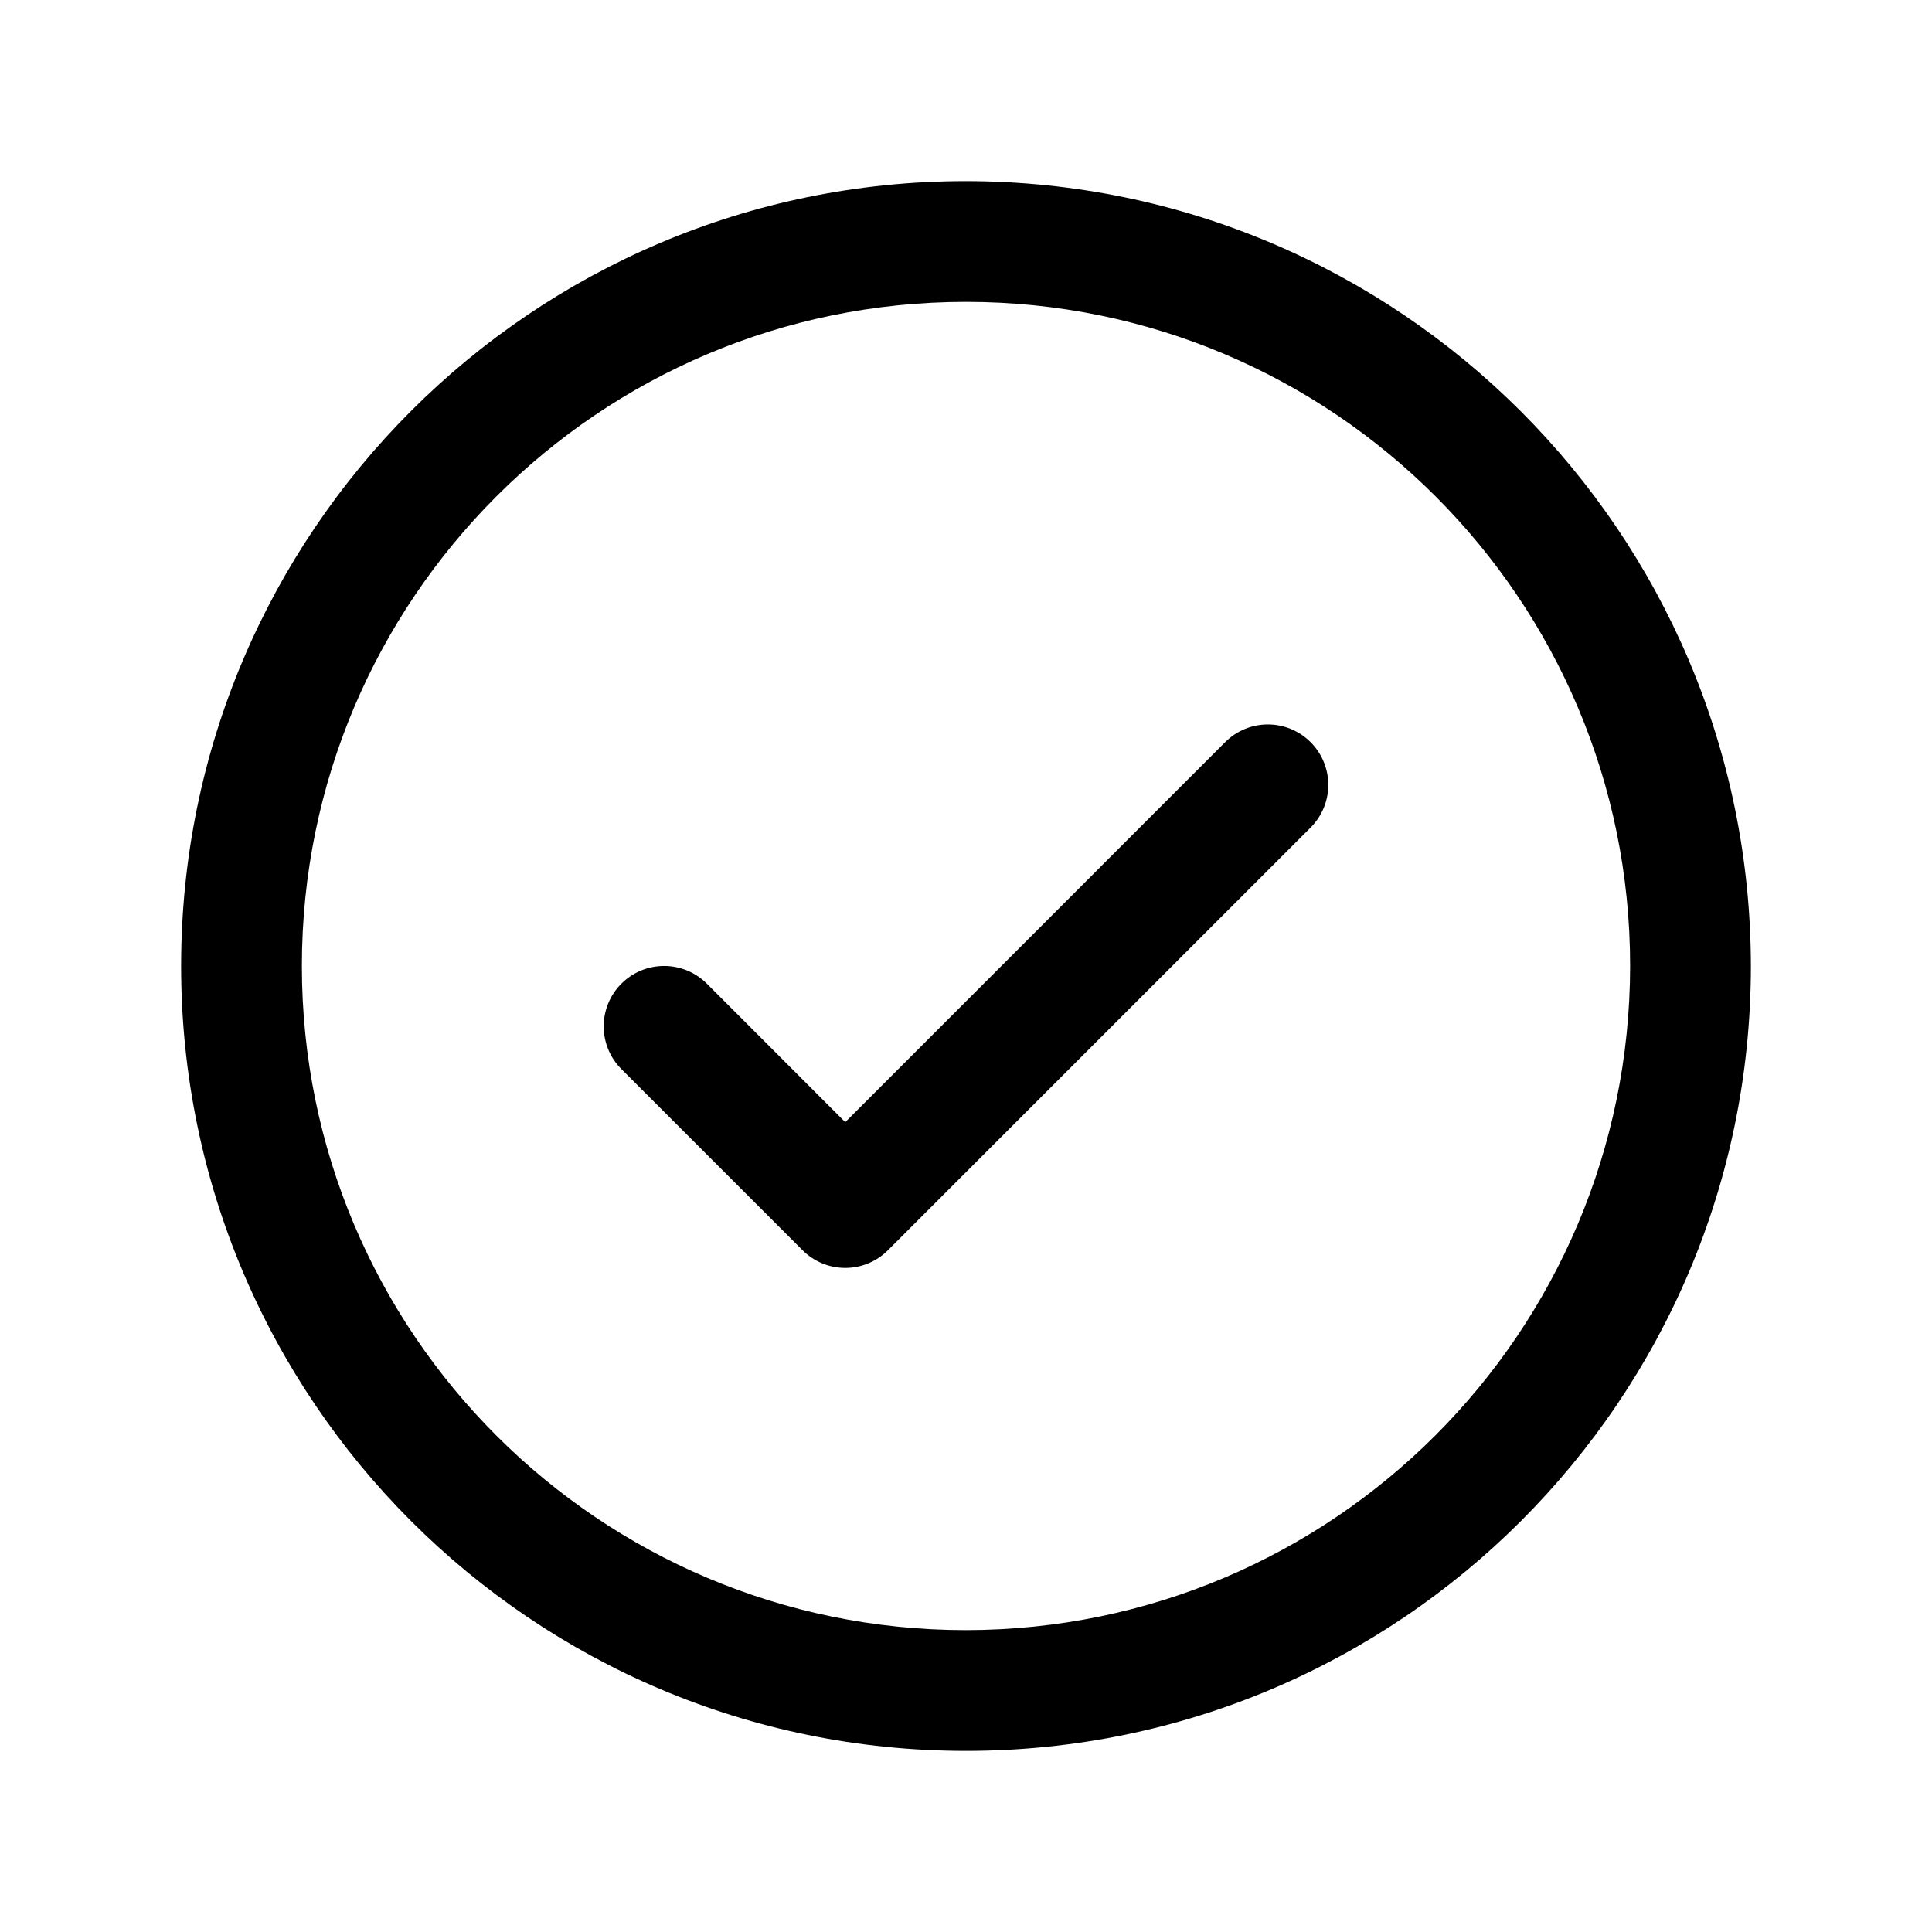
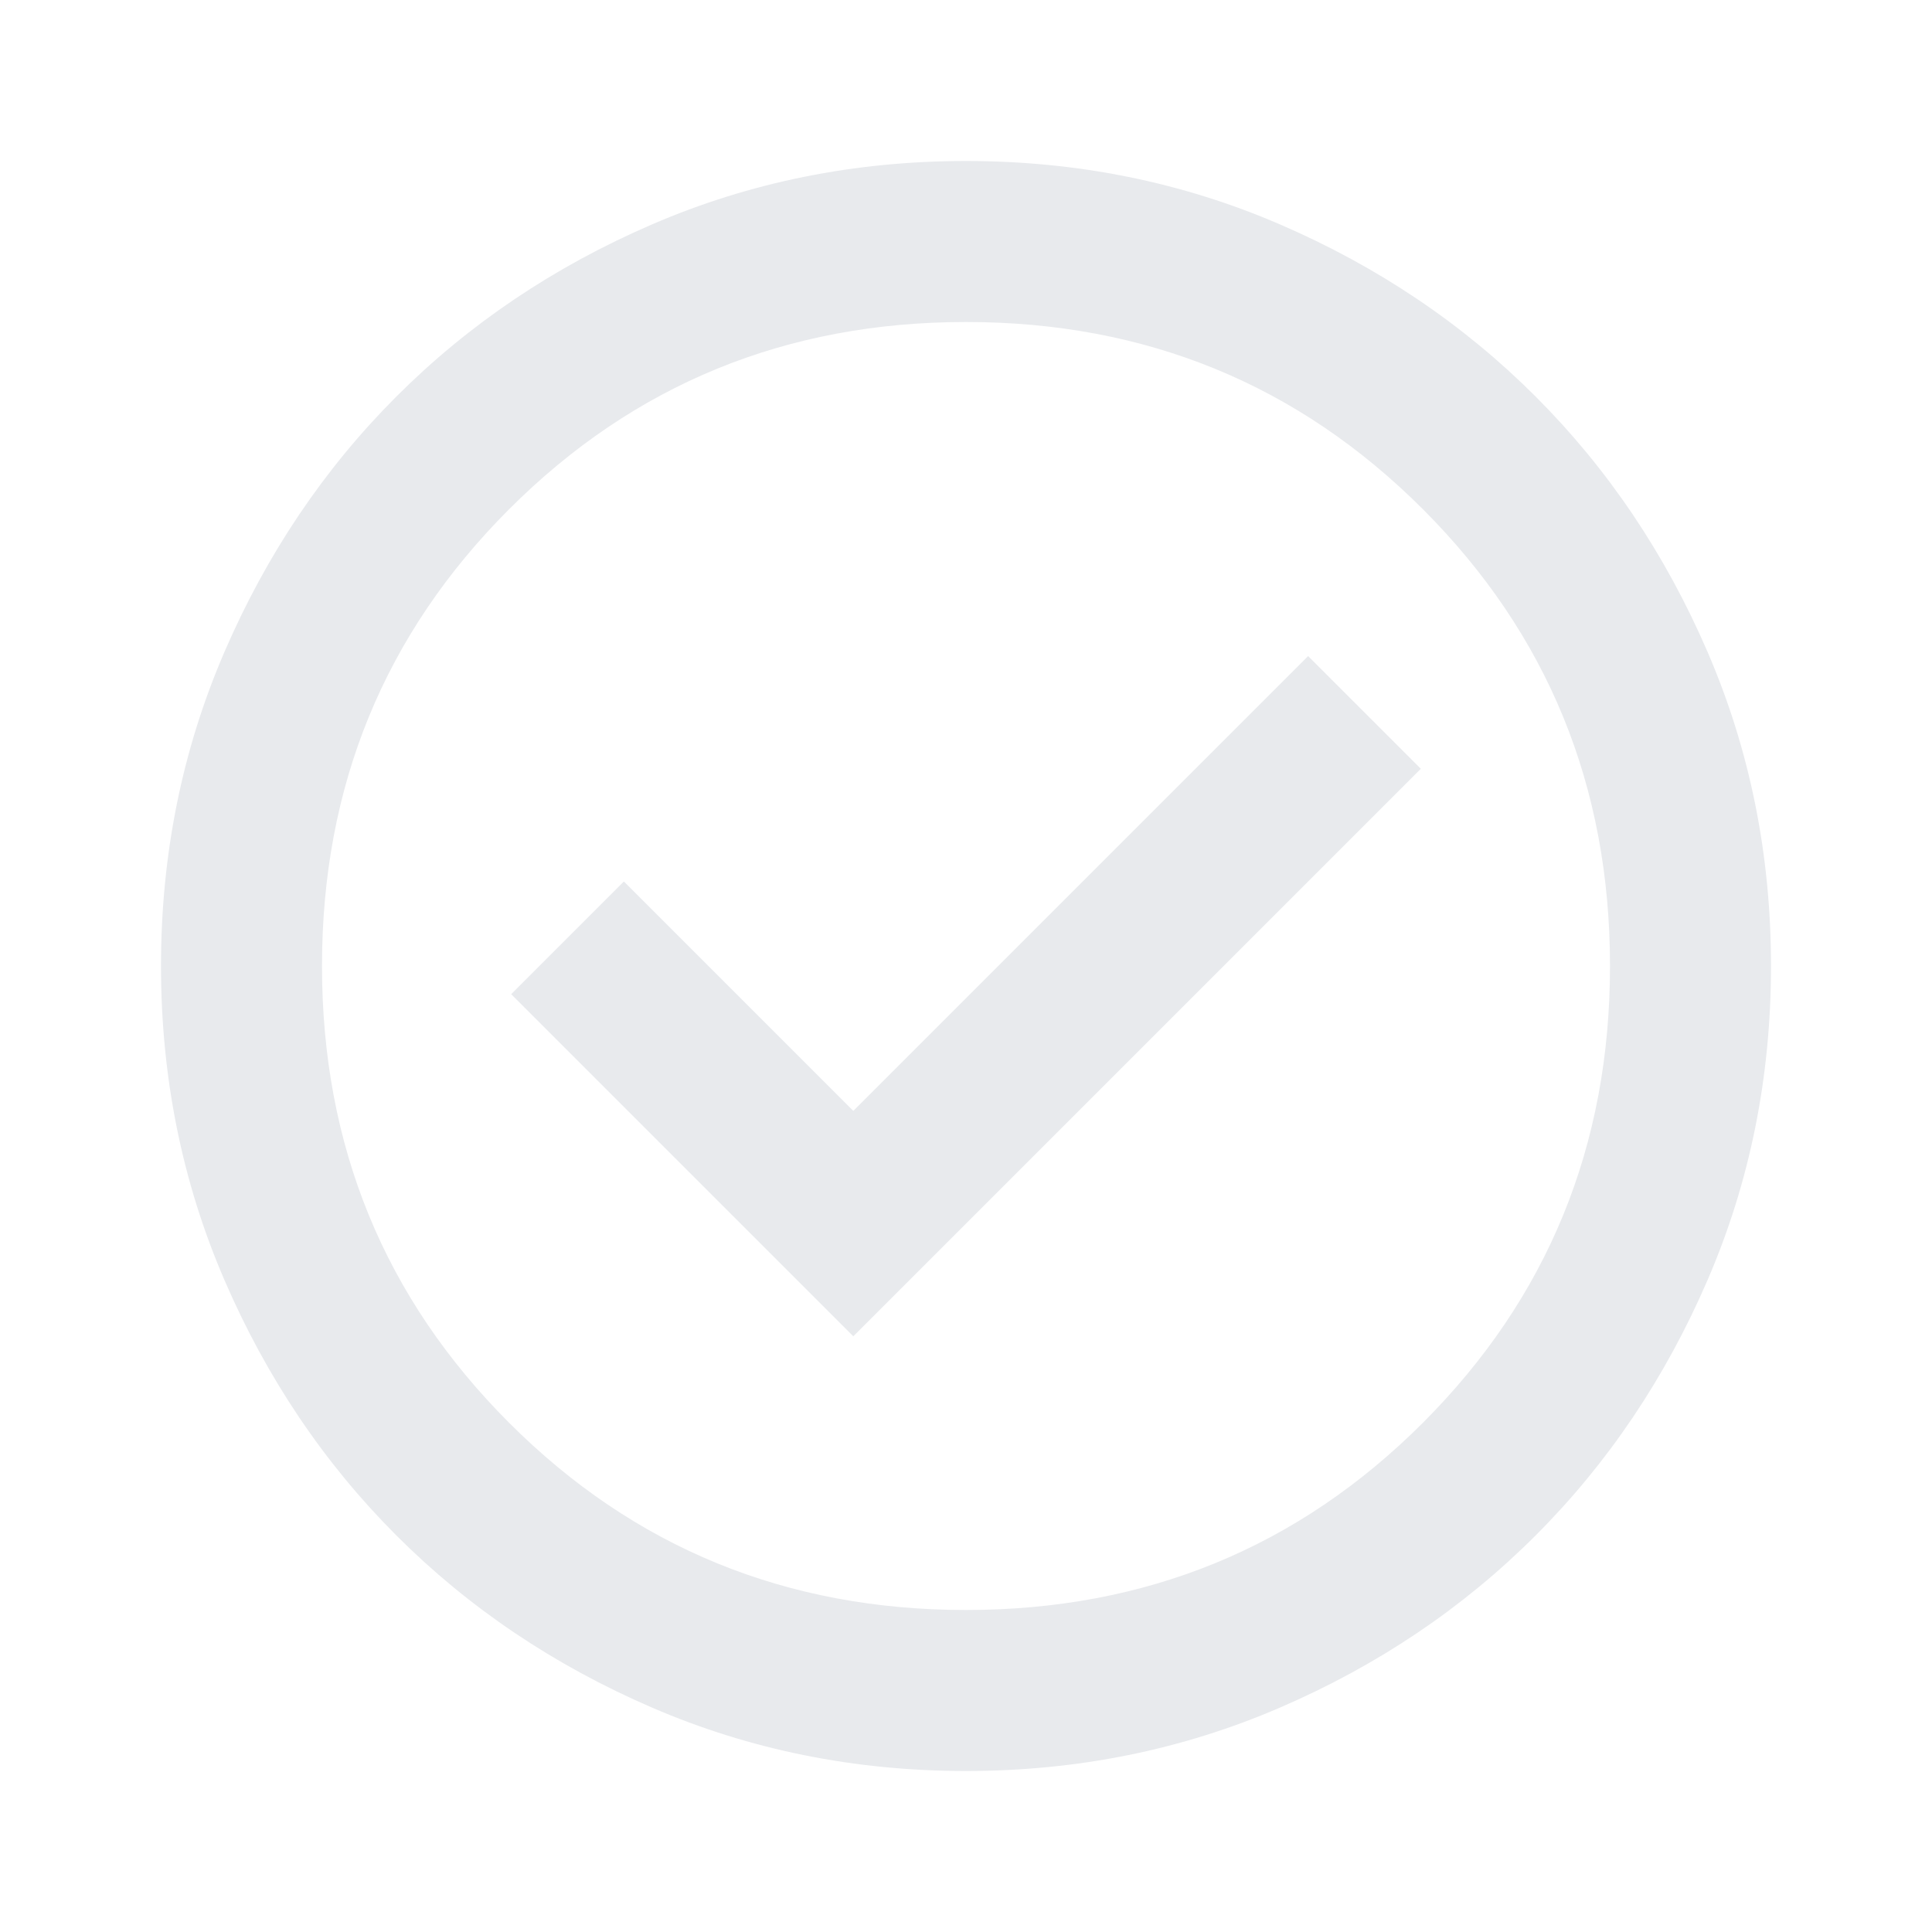
- <svg xmlns="http://www.w3.org/2000/svg" width="24" height="24" fill="#000000" viewBox="0 0 256 256">
-   <path d="M173.66,98.34a8,8,0,0,1,0,11.32l-56,56a8,8,0,0,1-11.32,0l-24-24a8,8,0,0,1,11.32-11.32L112,148.69l50.34-50.35A8,8,0,0,1,173.66,98.34ZM232,128A104,104,0,1,1,128,24,104.11,104.11,0,0,1,232,128Zm-16,0a88,88,0,1,0-88,88A88.1,88.1,0,0,0,216,128Z" />
+ <svg xmlns="http://www.w3.org/2000/svg" height="24px" viewBox="0 -960 960 960" width="24px" fill="#e8eaed">
+   <path d="m424-296 282-282-56-56-226 226-114-114-56 56 170 170Zm56 216q-83 0-156-31.5T197-197q-54-54-85.5-127T80-480q0-83 31.5-156T197-763q54-54 127-85.5T480-880q83 0 156 31.5T763-763q54 54 85.5 127T880-480q0 83-31.5 156T763-197q-54 54-127 85.5T480-80Zm0-80q134 0 227-93t93-227q0-134-93-227t-227-93q-134 0-227 93t-93 227q0 134 93 227t227 93Zm0-320Z" />
</svg>
